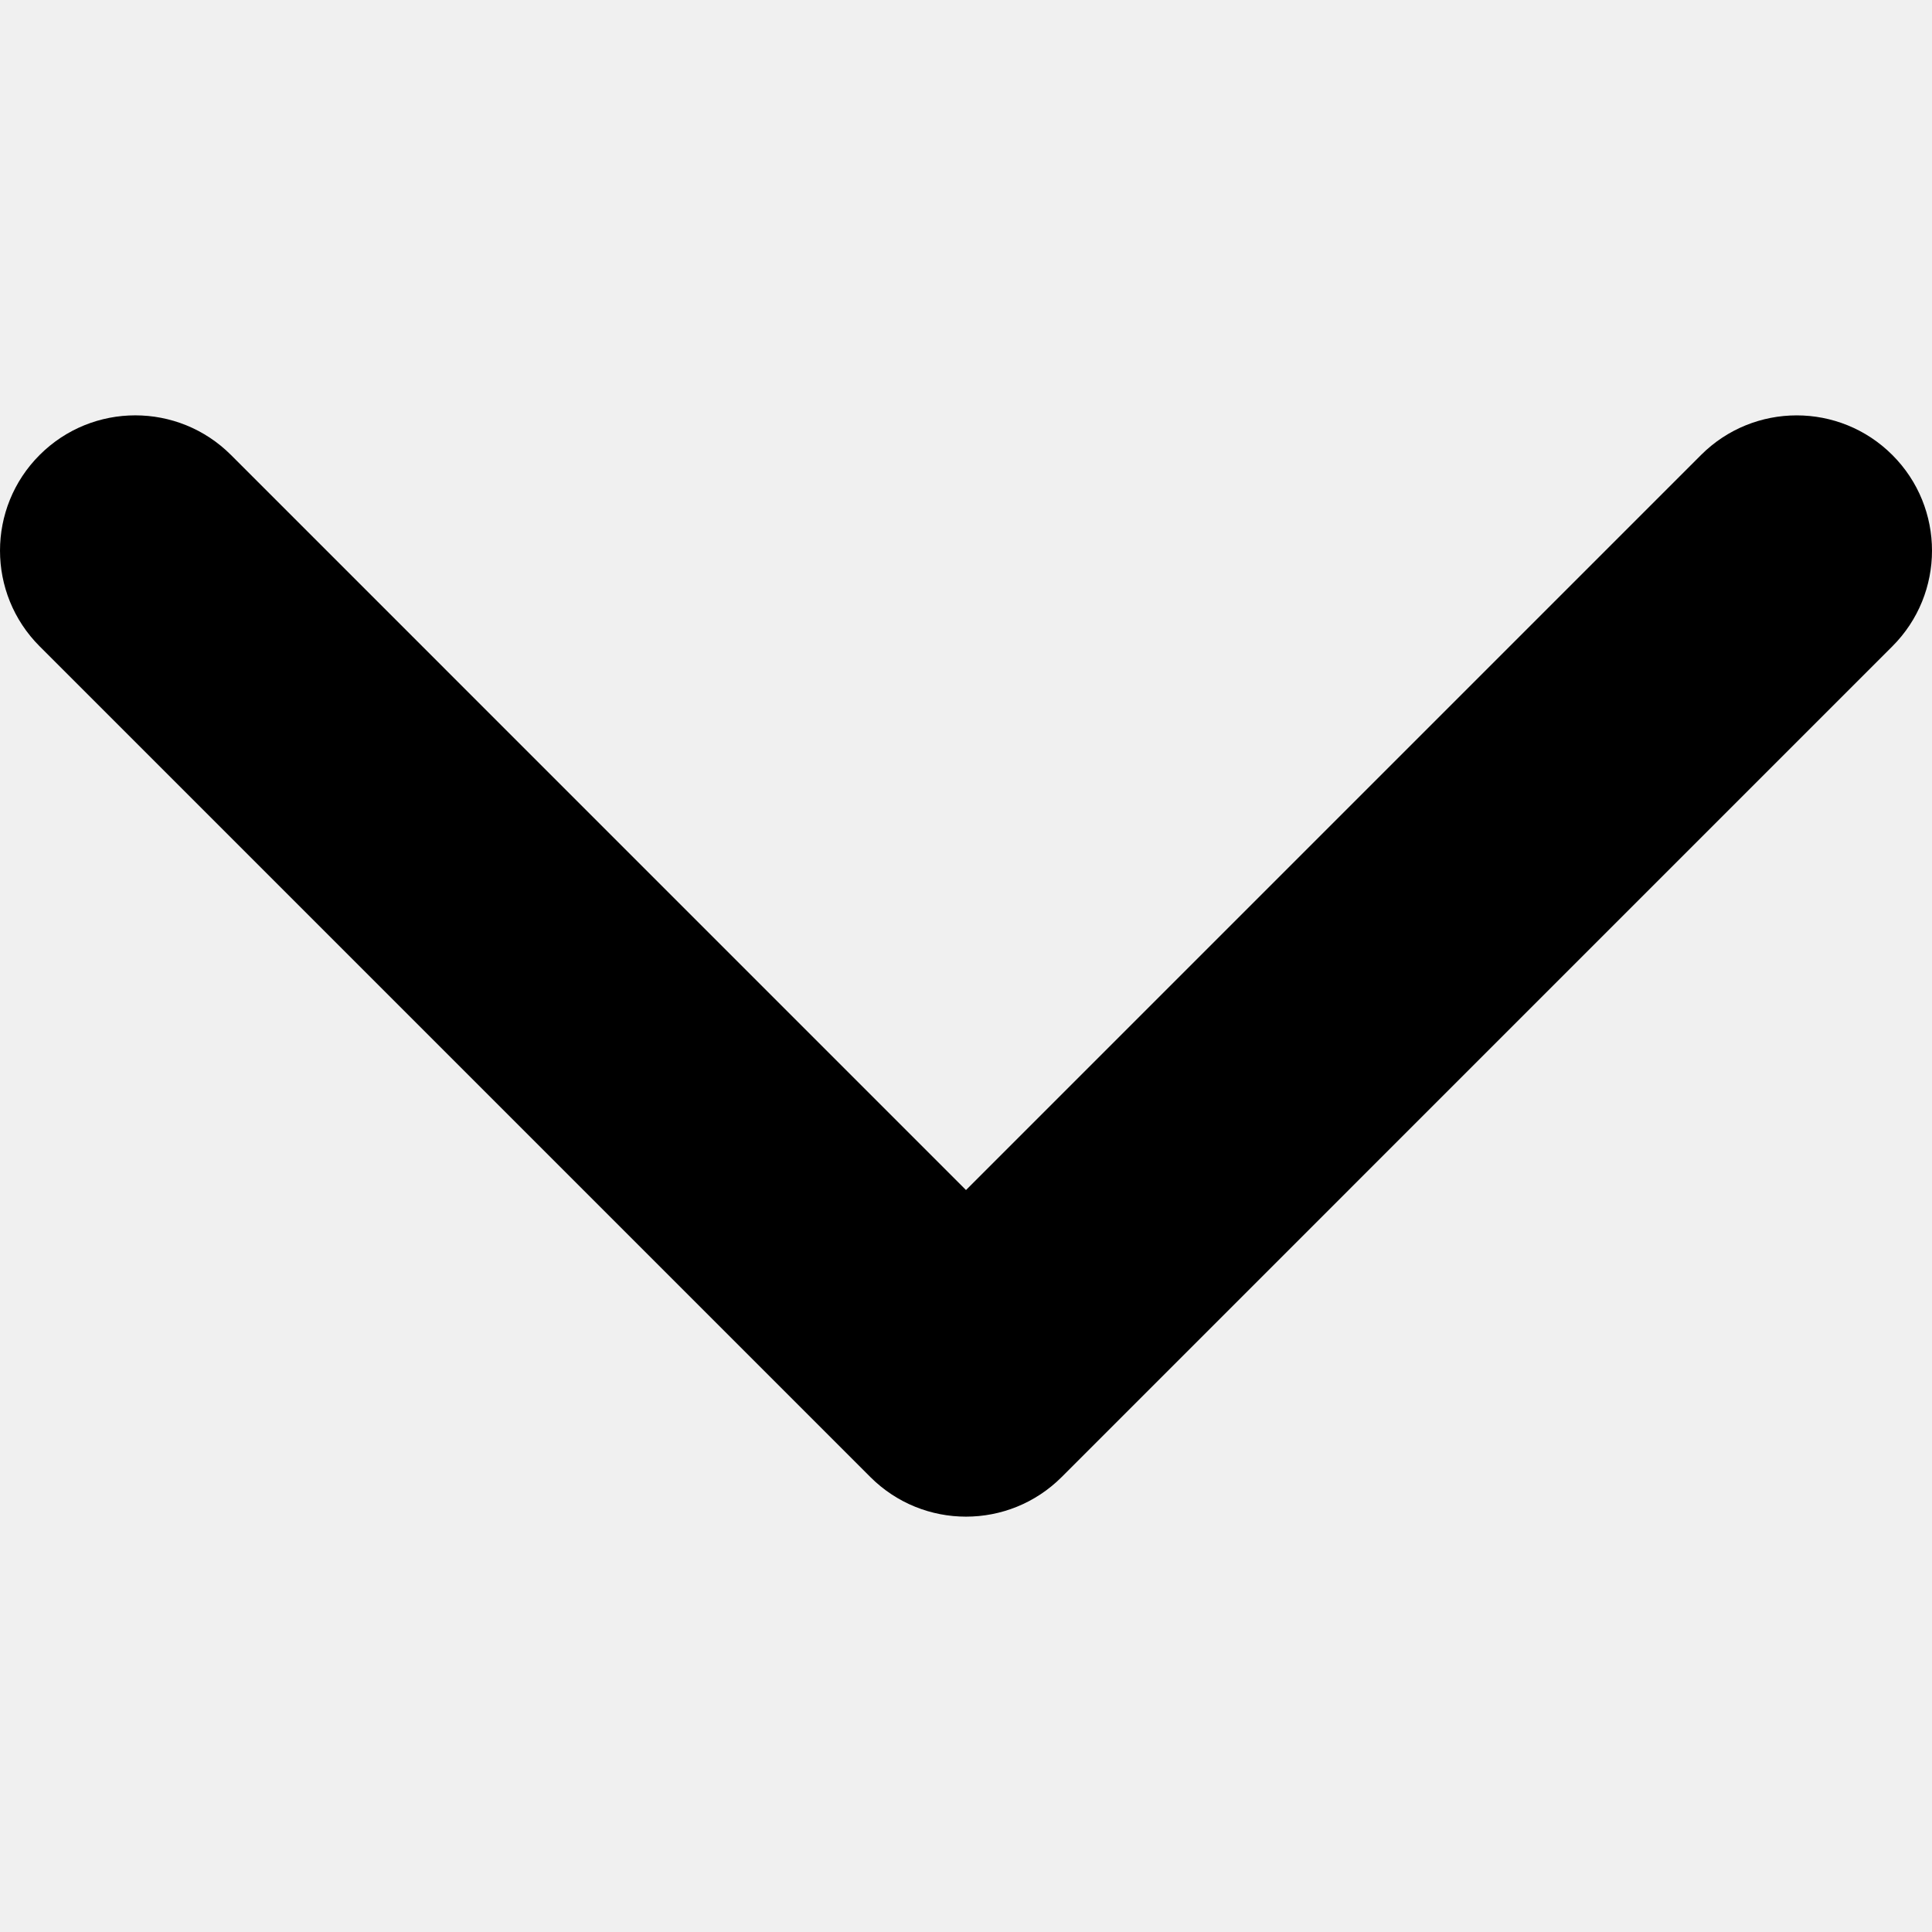
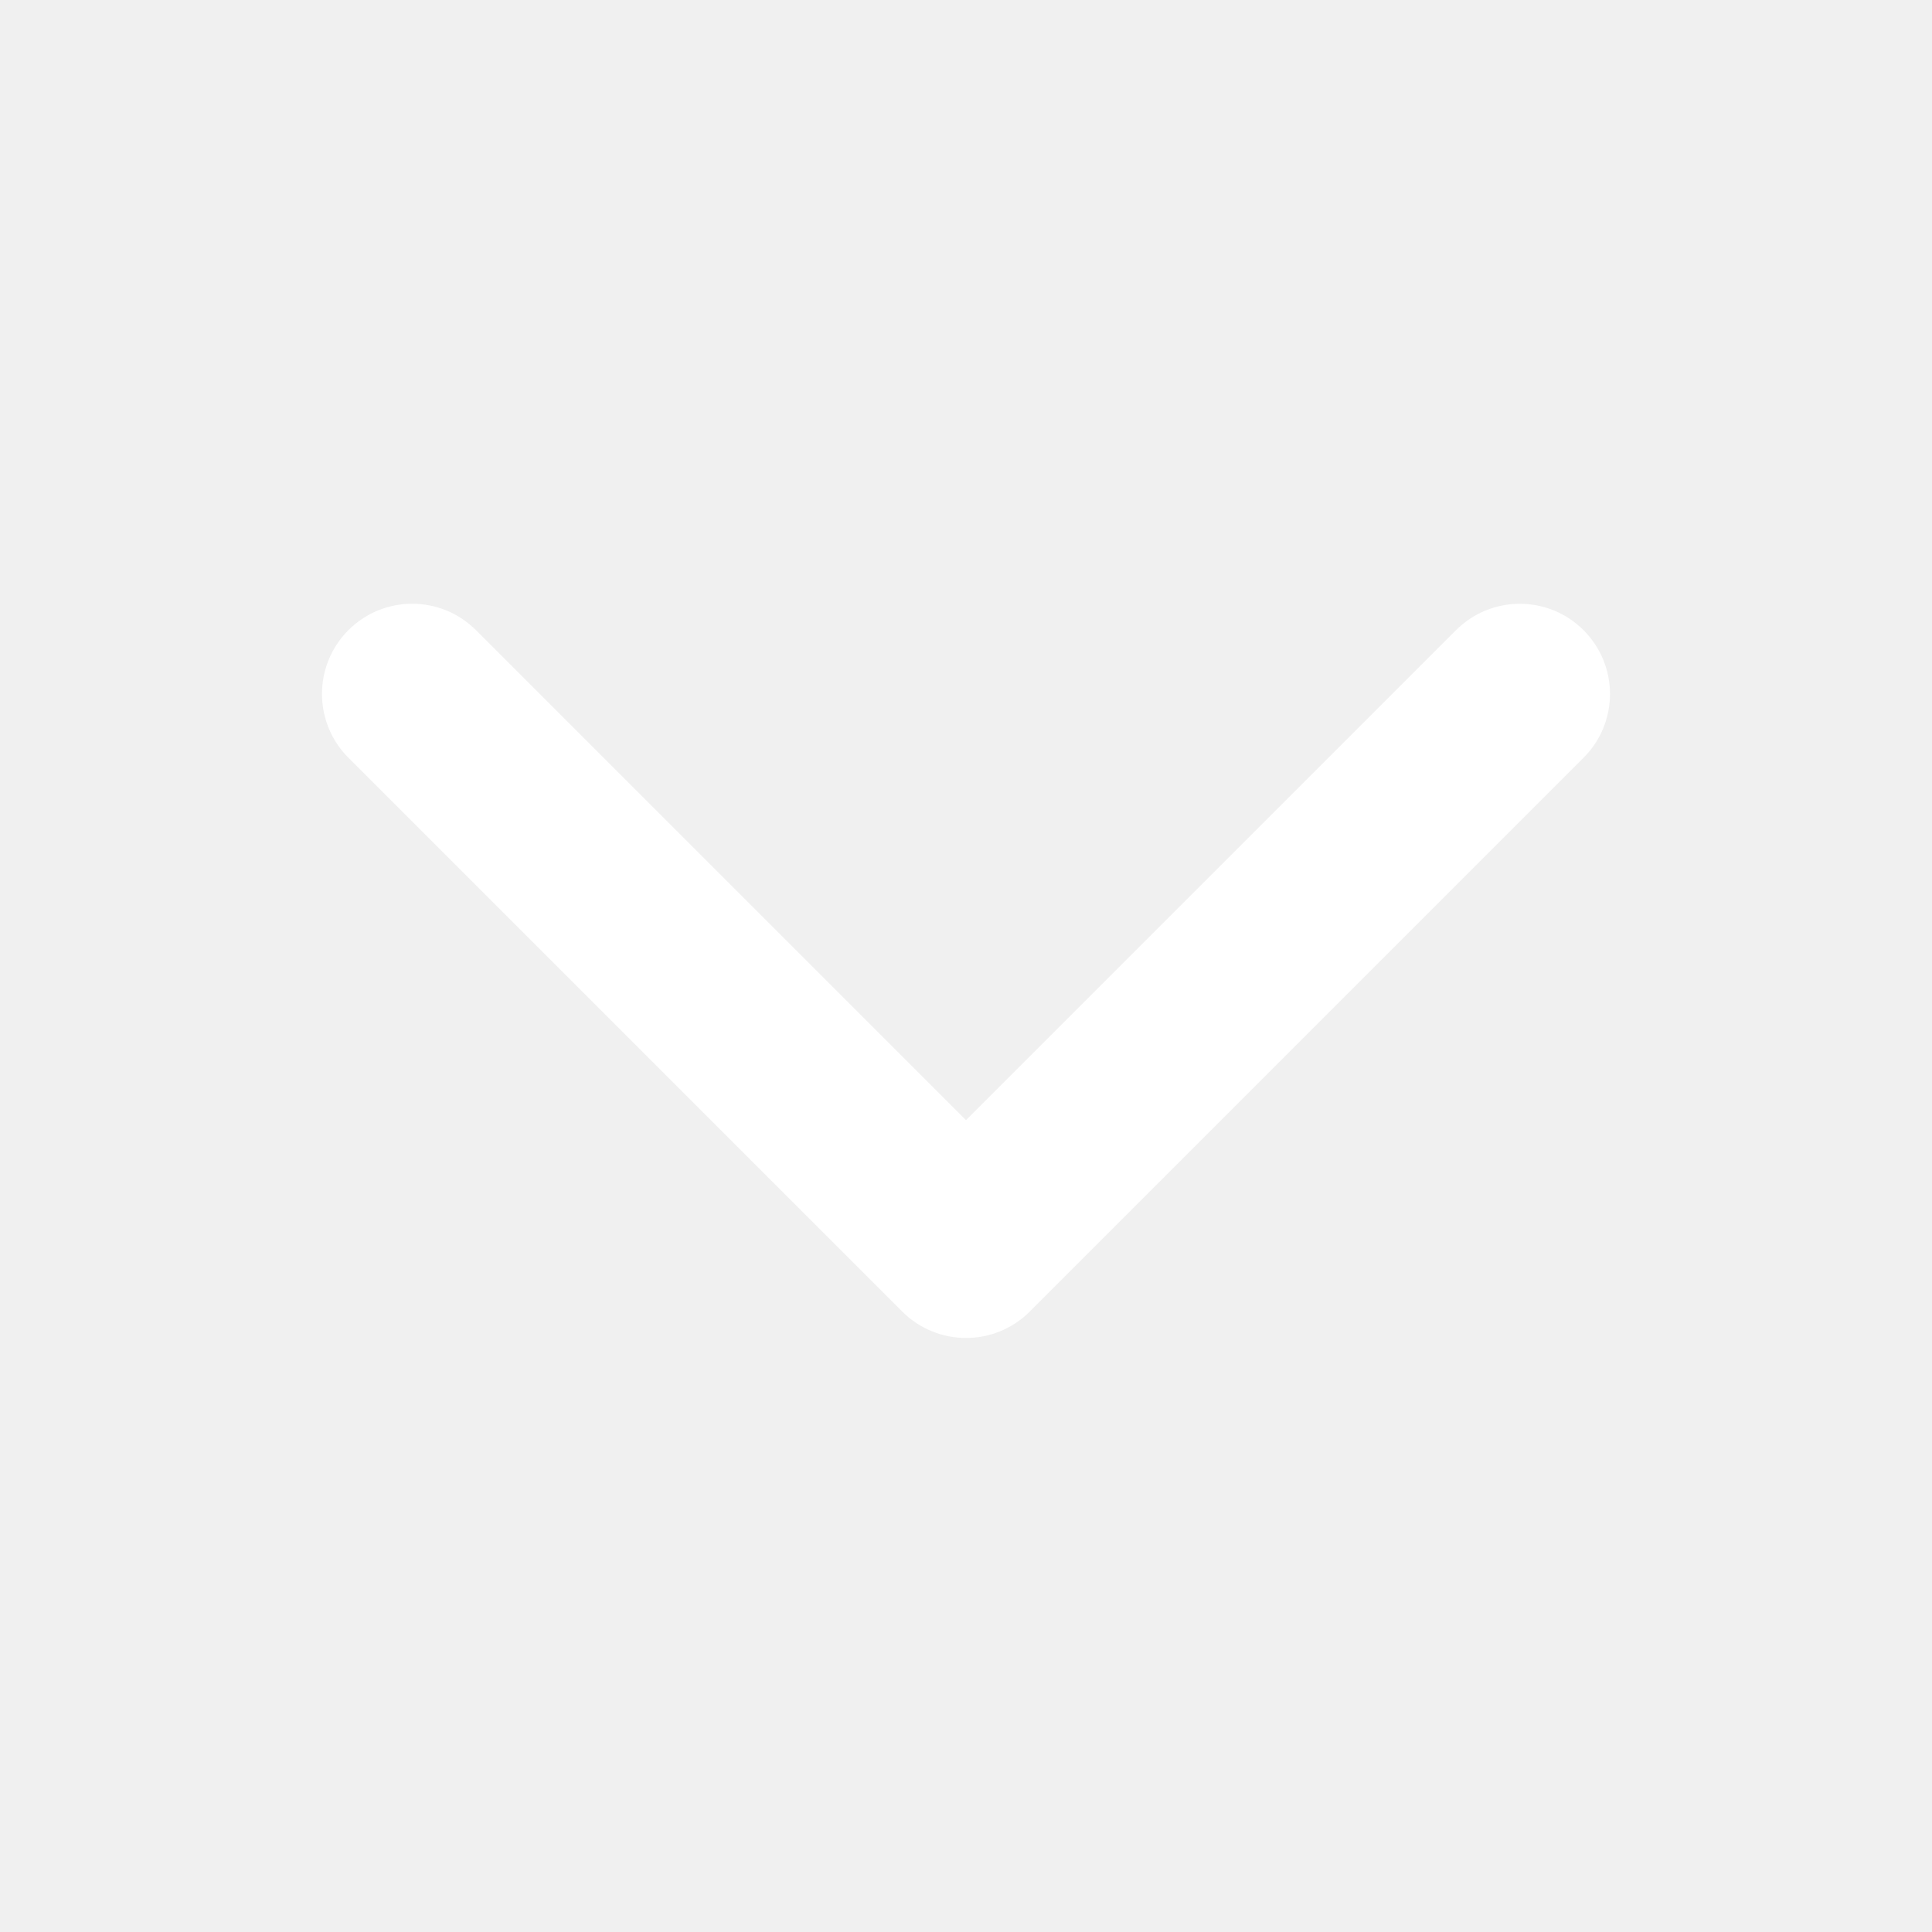
- <svg xmlns="http://www.w3.org/2000/svg" enable-background="new 0 0 451.847 451.847" height="451.847" viewBox="0 0 451.847 451.847" width="451.847">
-   <path d="m225.923 354.706c-8.098 0-16.195-3.092-22.369-9.263l-194.284-194.286c-12.359-12.359-12.359-32.397 0-44.751 12.354-12.354 32.388-12.354 44.748 0l171.905 171.915 171.906-171.909c12.359-12.354 32.391-12.354 44.744 0 12.365 12.354 12.365 32.392 0 44.751l-194.281 194.286c-6.177 6.172-14.274 9.257-22.369 9.257z" />
+ <svg xmlns="http://www.w3.org/2000/svg" width="48" height="48" viewBox="0 0 48 48" fill="none">
+   <path d="M24 33.241C23.426 33.241 22.853 33.022 22.416 32.585L8.656 18.826C7.781 17.95 7.781 16.531 8.656 15.656C9.531 14.781 10.95 14.781 11.825 15.656L24 27.831L36.174 15.657C37.05 14.782 38.468 14.782 39.343 15.657C40.219 16.532 40.219 17.951 39.343 18.826L25.584 32.585C25.147 33.023 24.573 33.241 24 33.241V33.241Z" fill="white" />
</svg>
